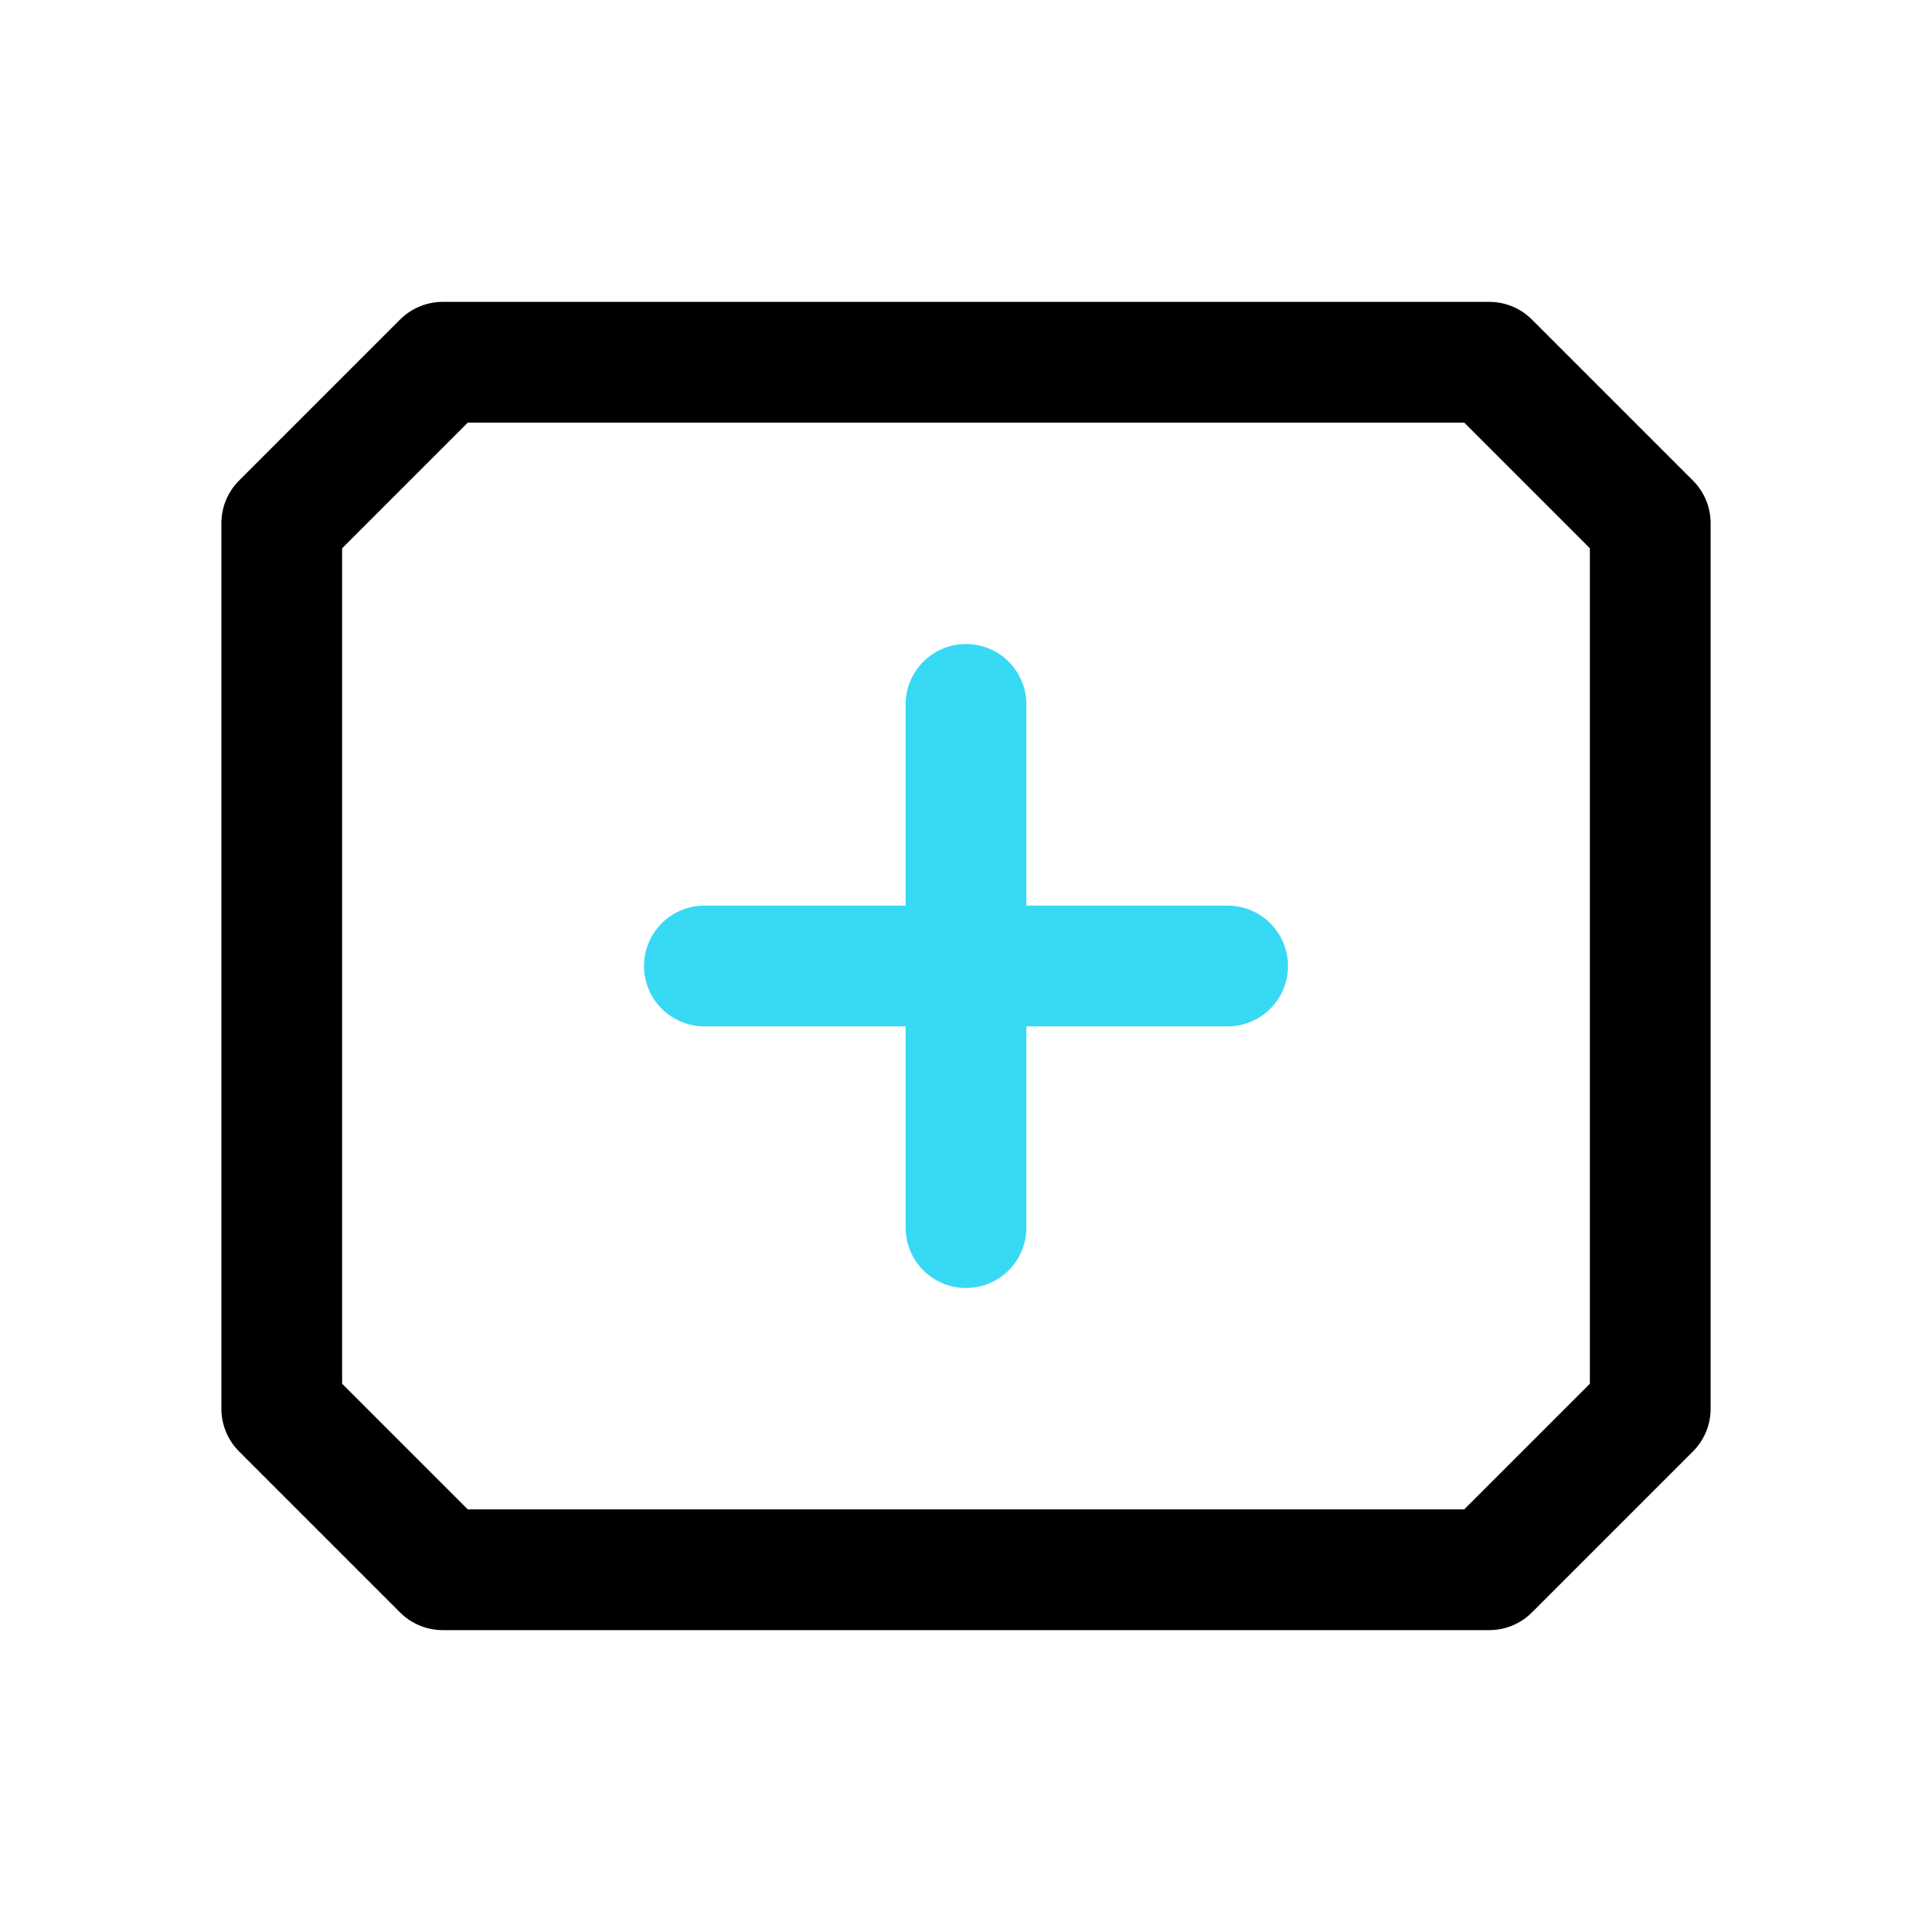
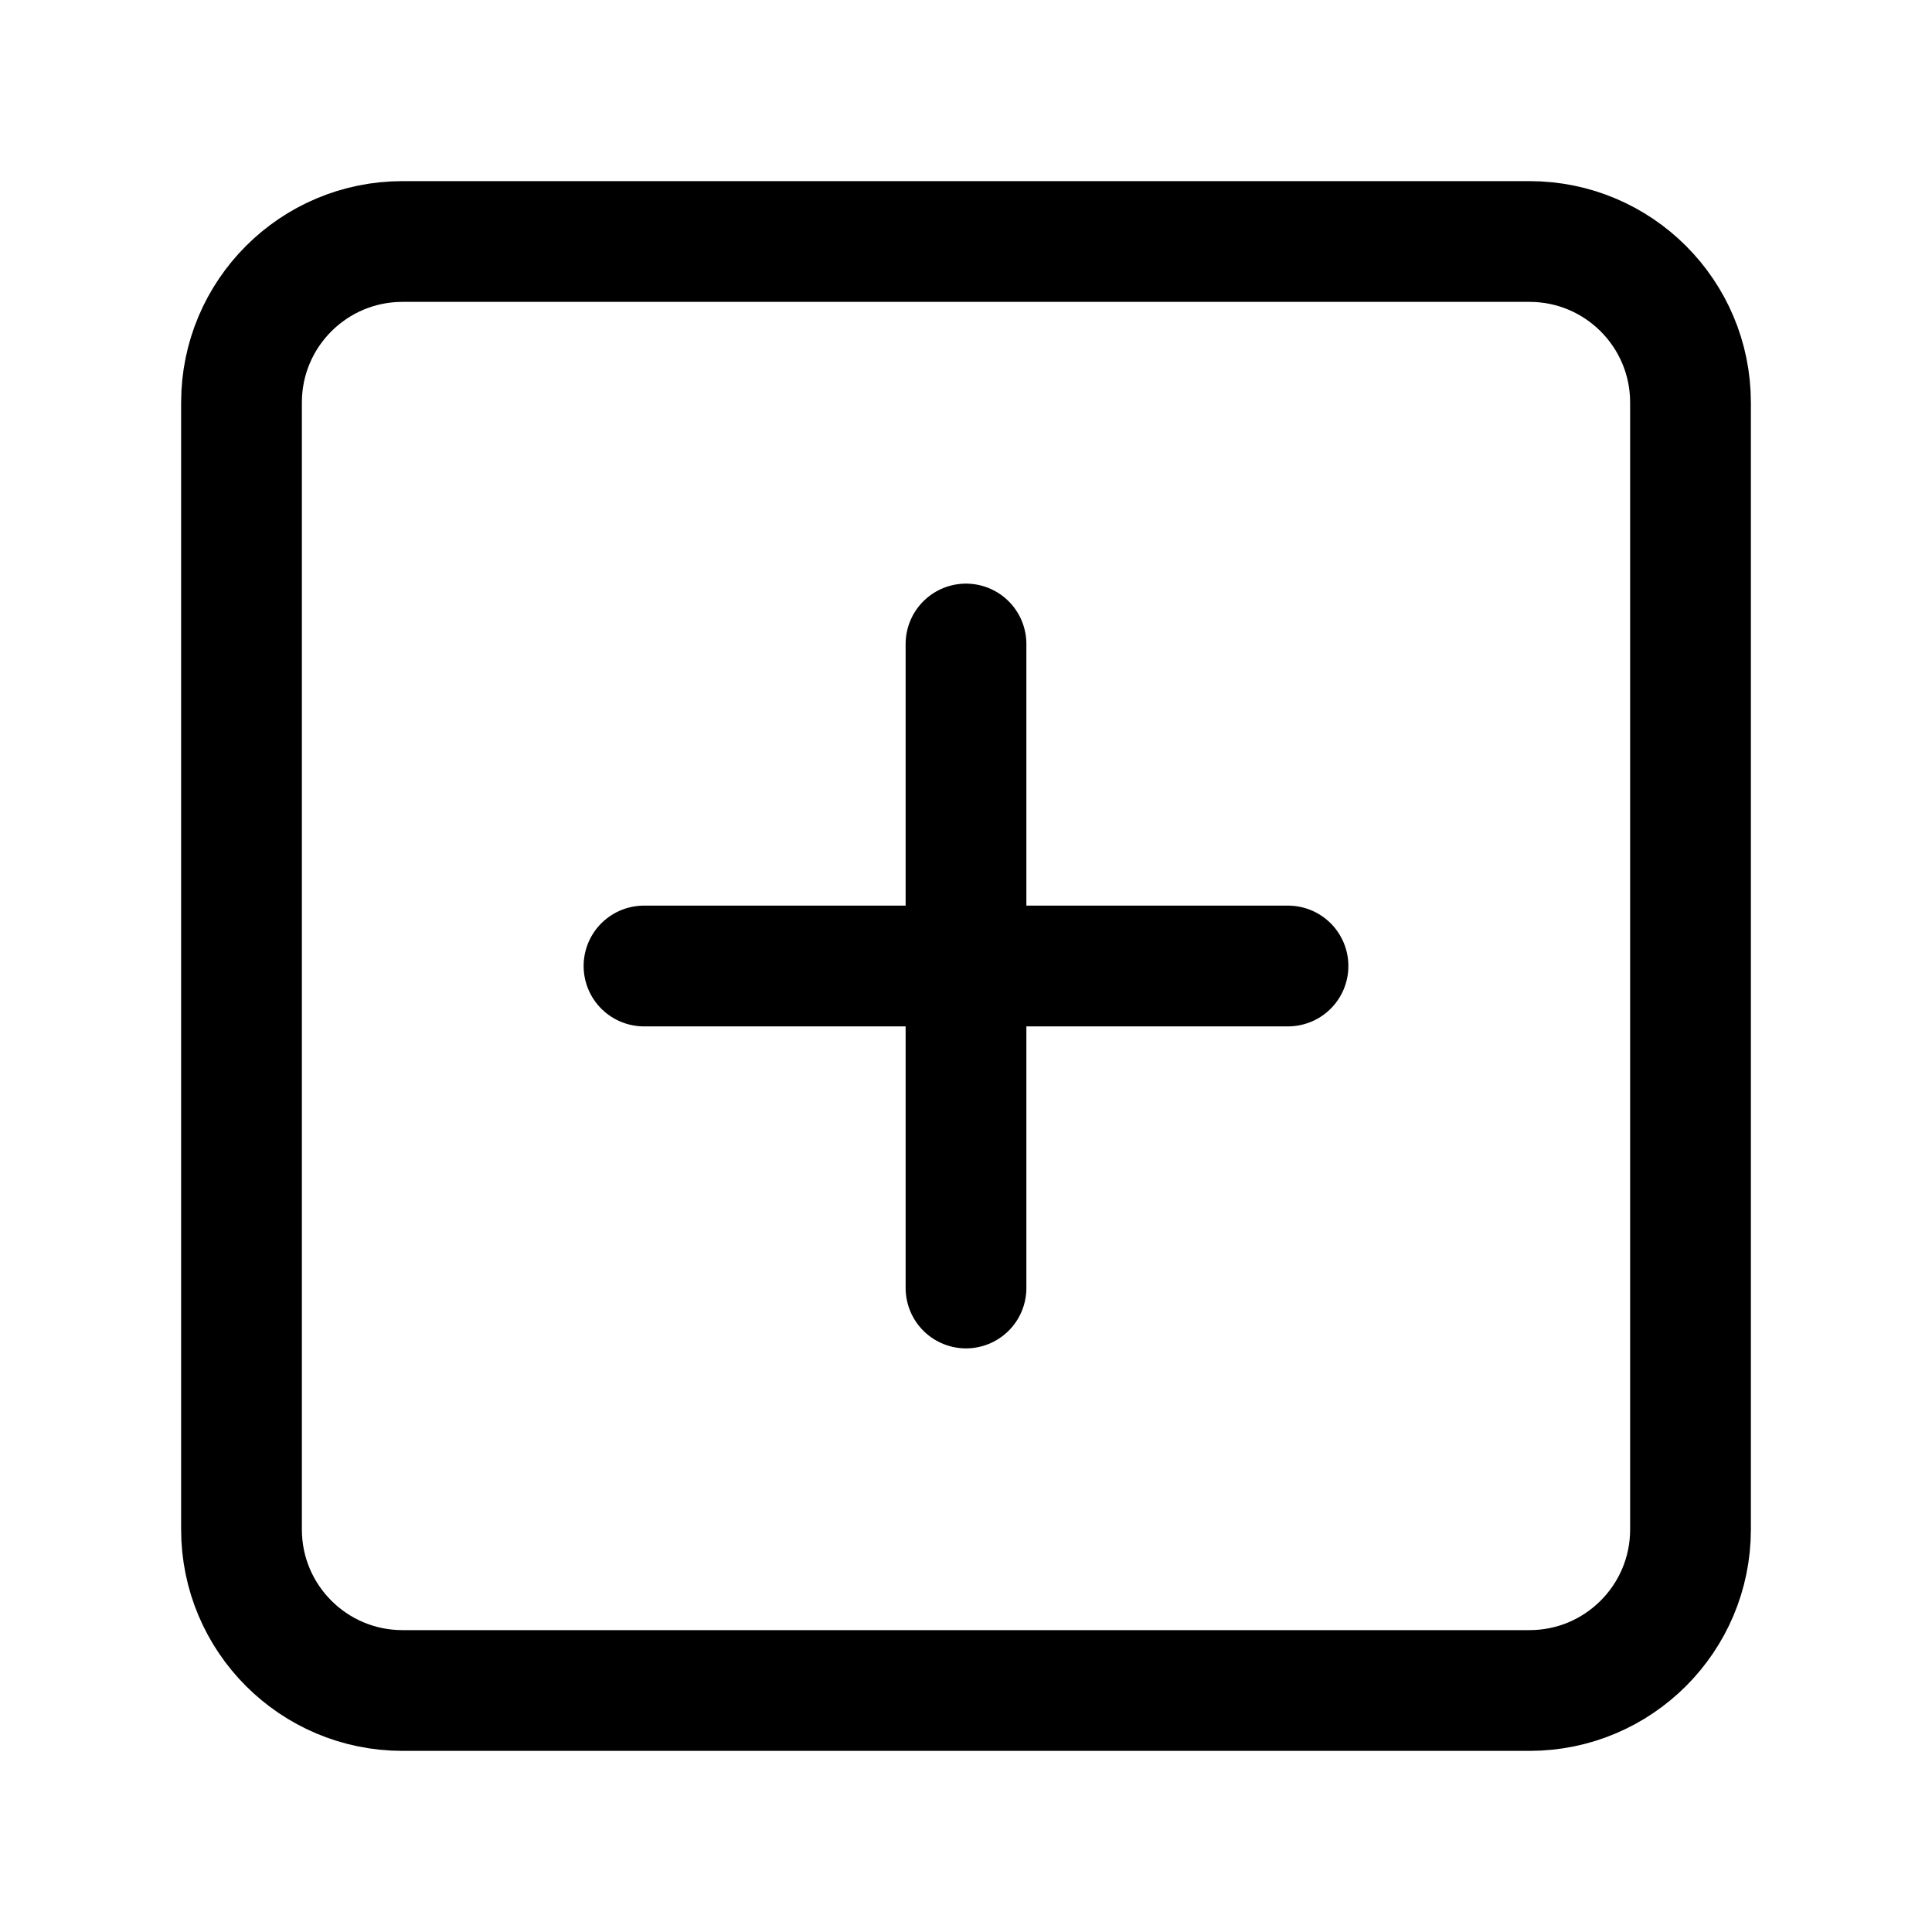
<svg xmlns="http://www.w3.org/2000/svg" width="24" height="24" viewBox="0 0 24 24" fill="none" stroke="currentColor" stroke-width="1.5" stroke-linecap="round" stroke-linejoin="round">
  <style>.accent{stroke:#38d9f5}.accent-fill{fill:#38d9f5}</style>
-   <path d="M5.5 4.5 H18.5 L20.5 6.5 V17.5 L18.5 19.5 H5.5 L3.5 17.5 V6.5 Z" />
-   <path class="accent" d="M12 8.75 v6.5" />
-   <path class="accent" d="M8.75 12 h6.5" />
+   <rect x="3" y="3" width="18" height="18" rx="2" />
+   <path d="M8 12h8" />
+   <path d="M12 8v8" />
</svg>
